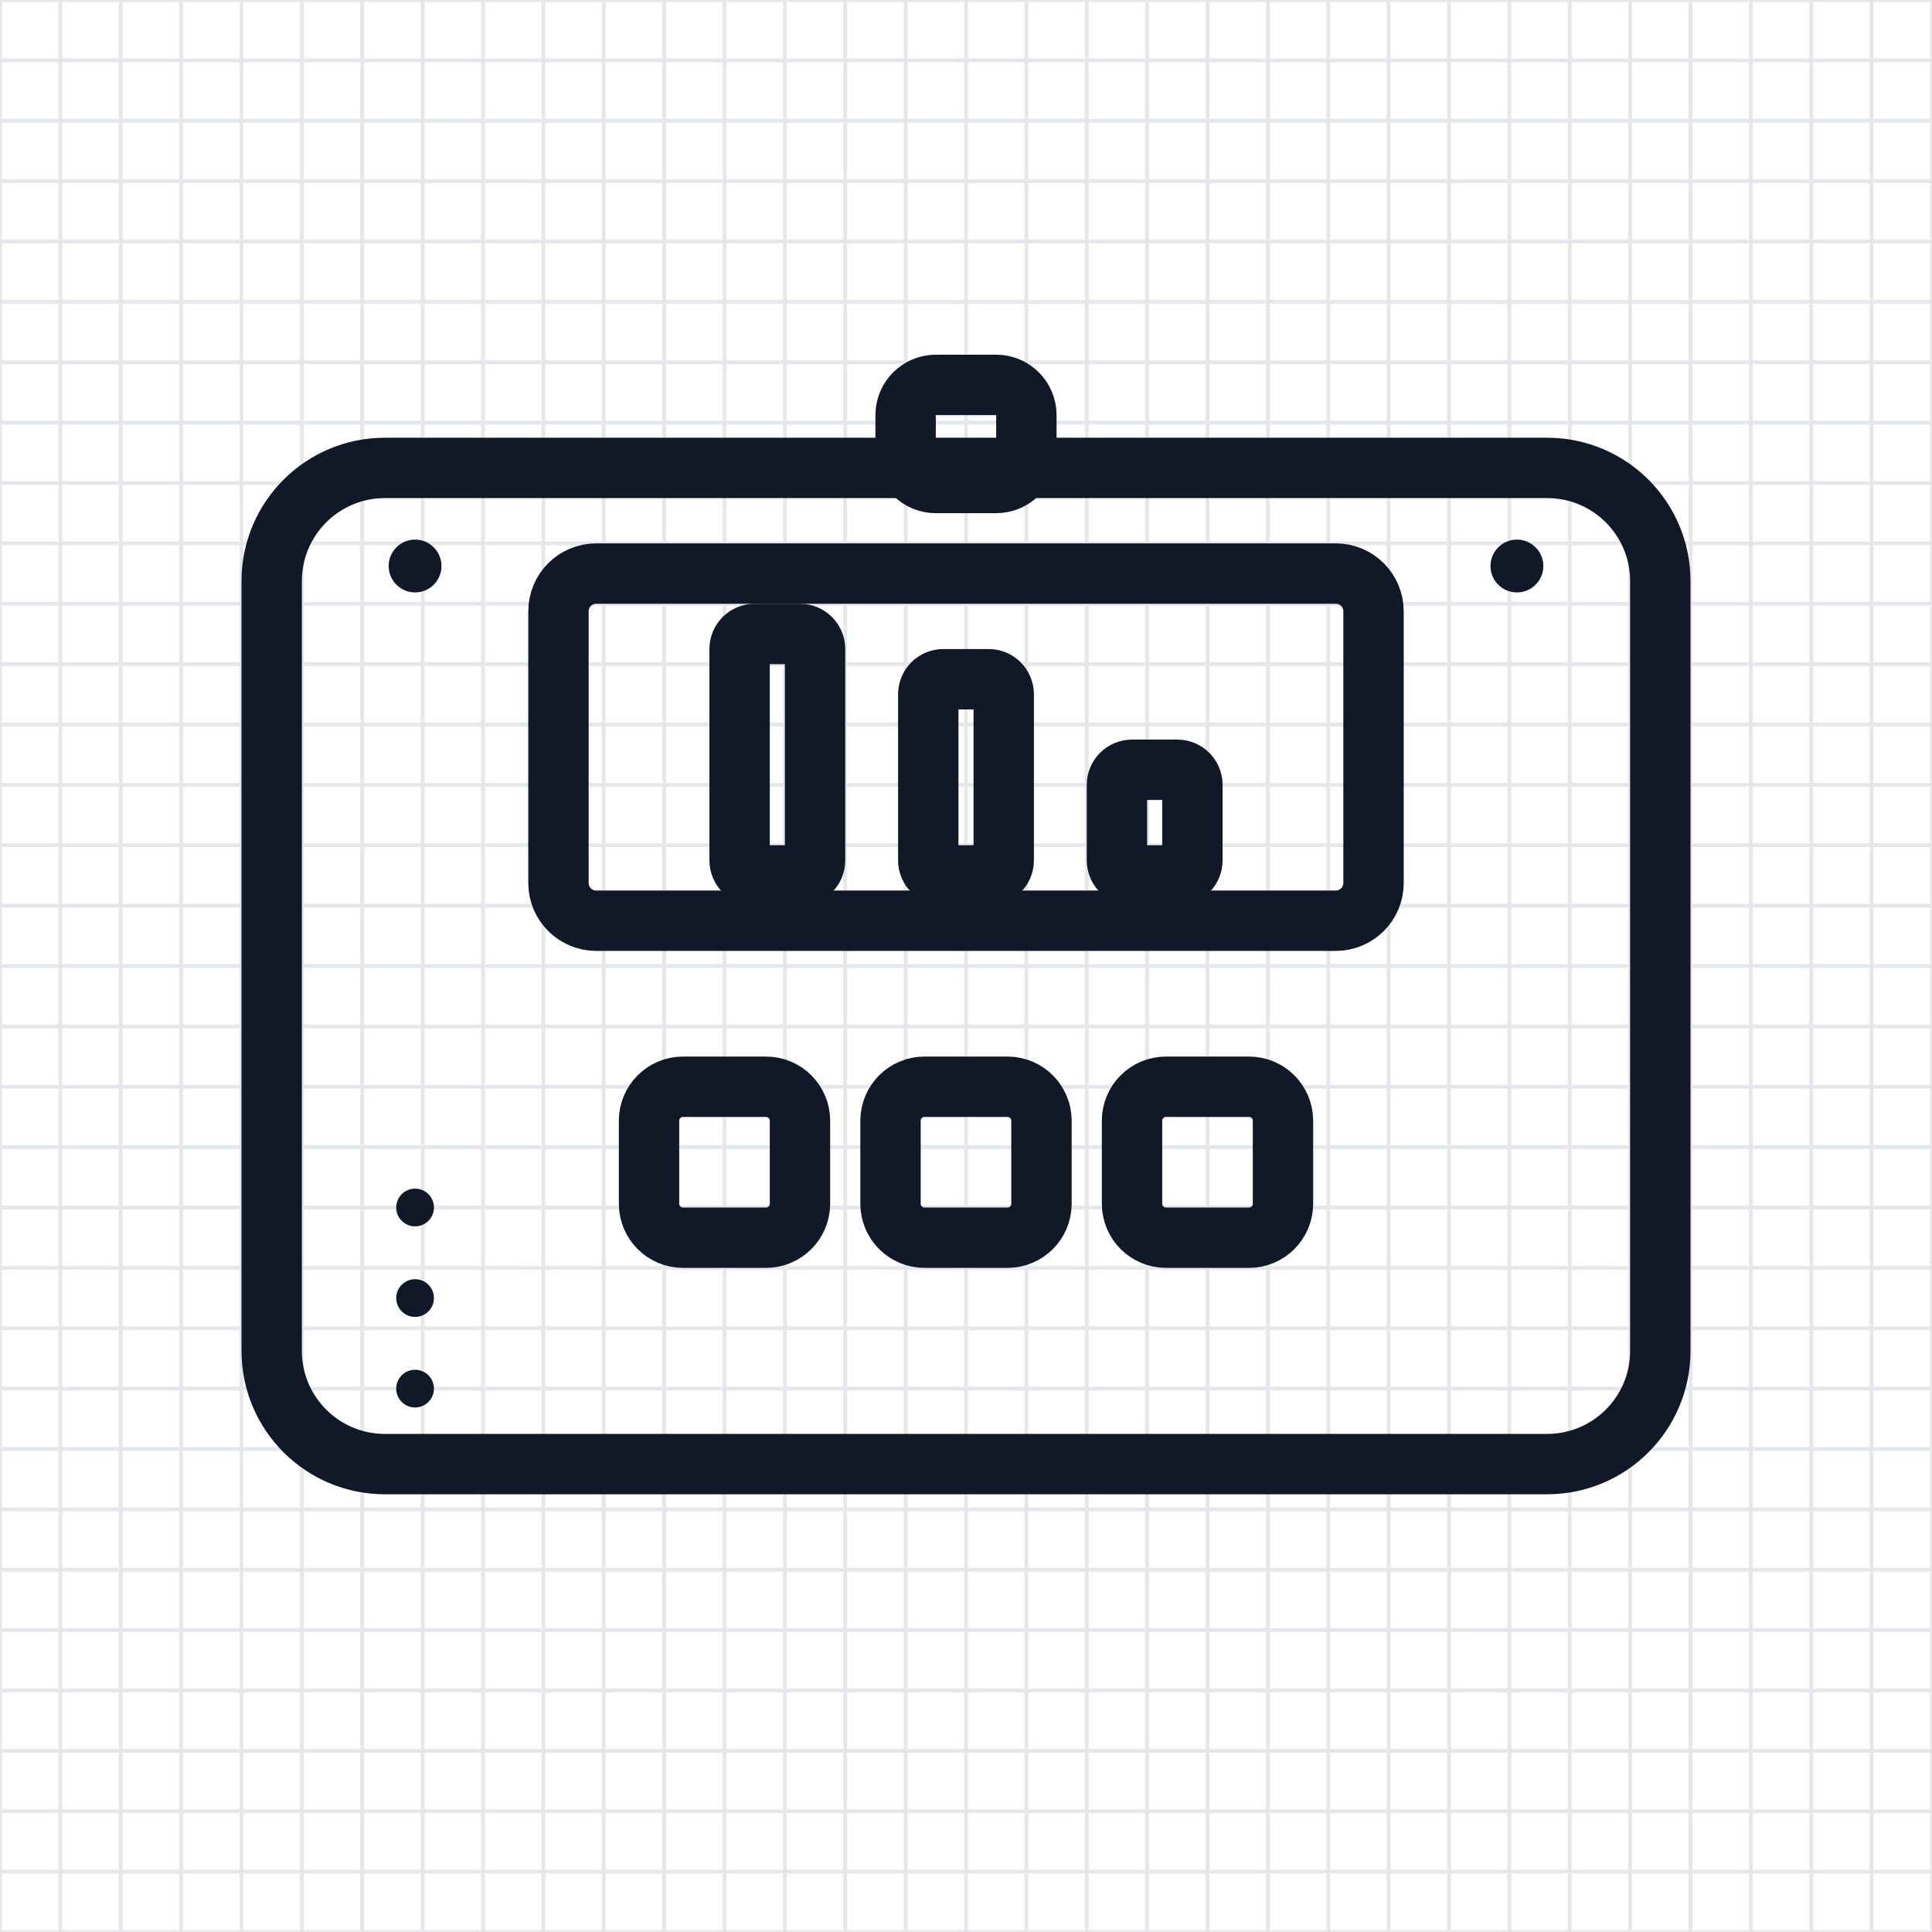
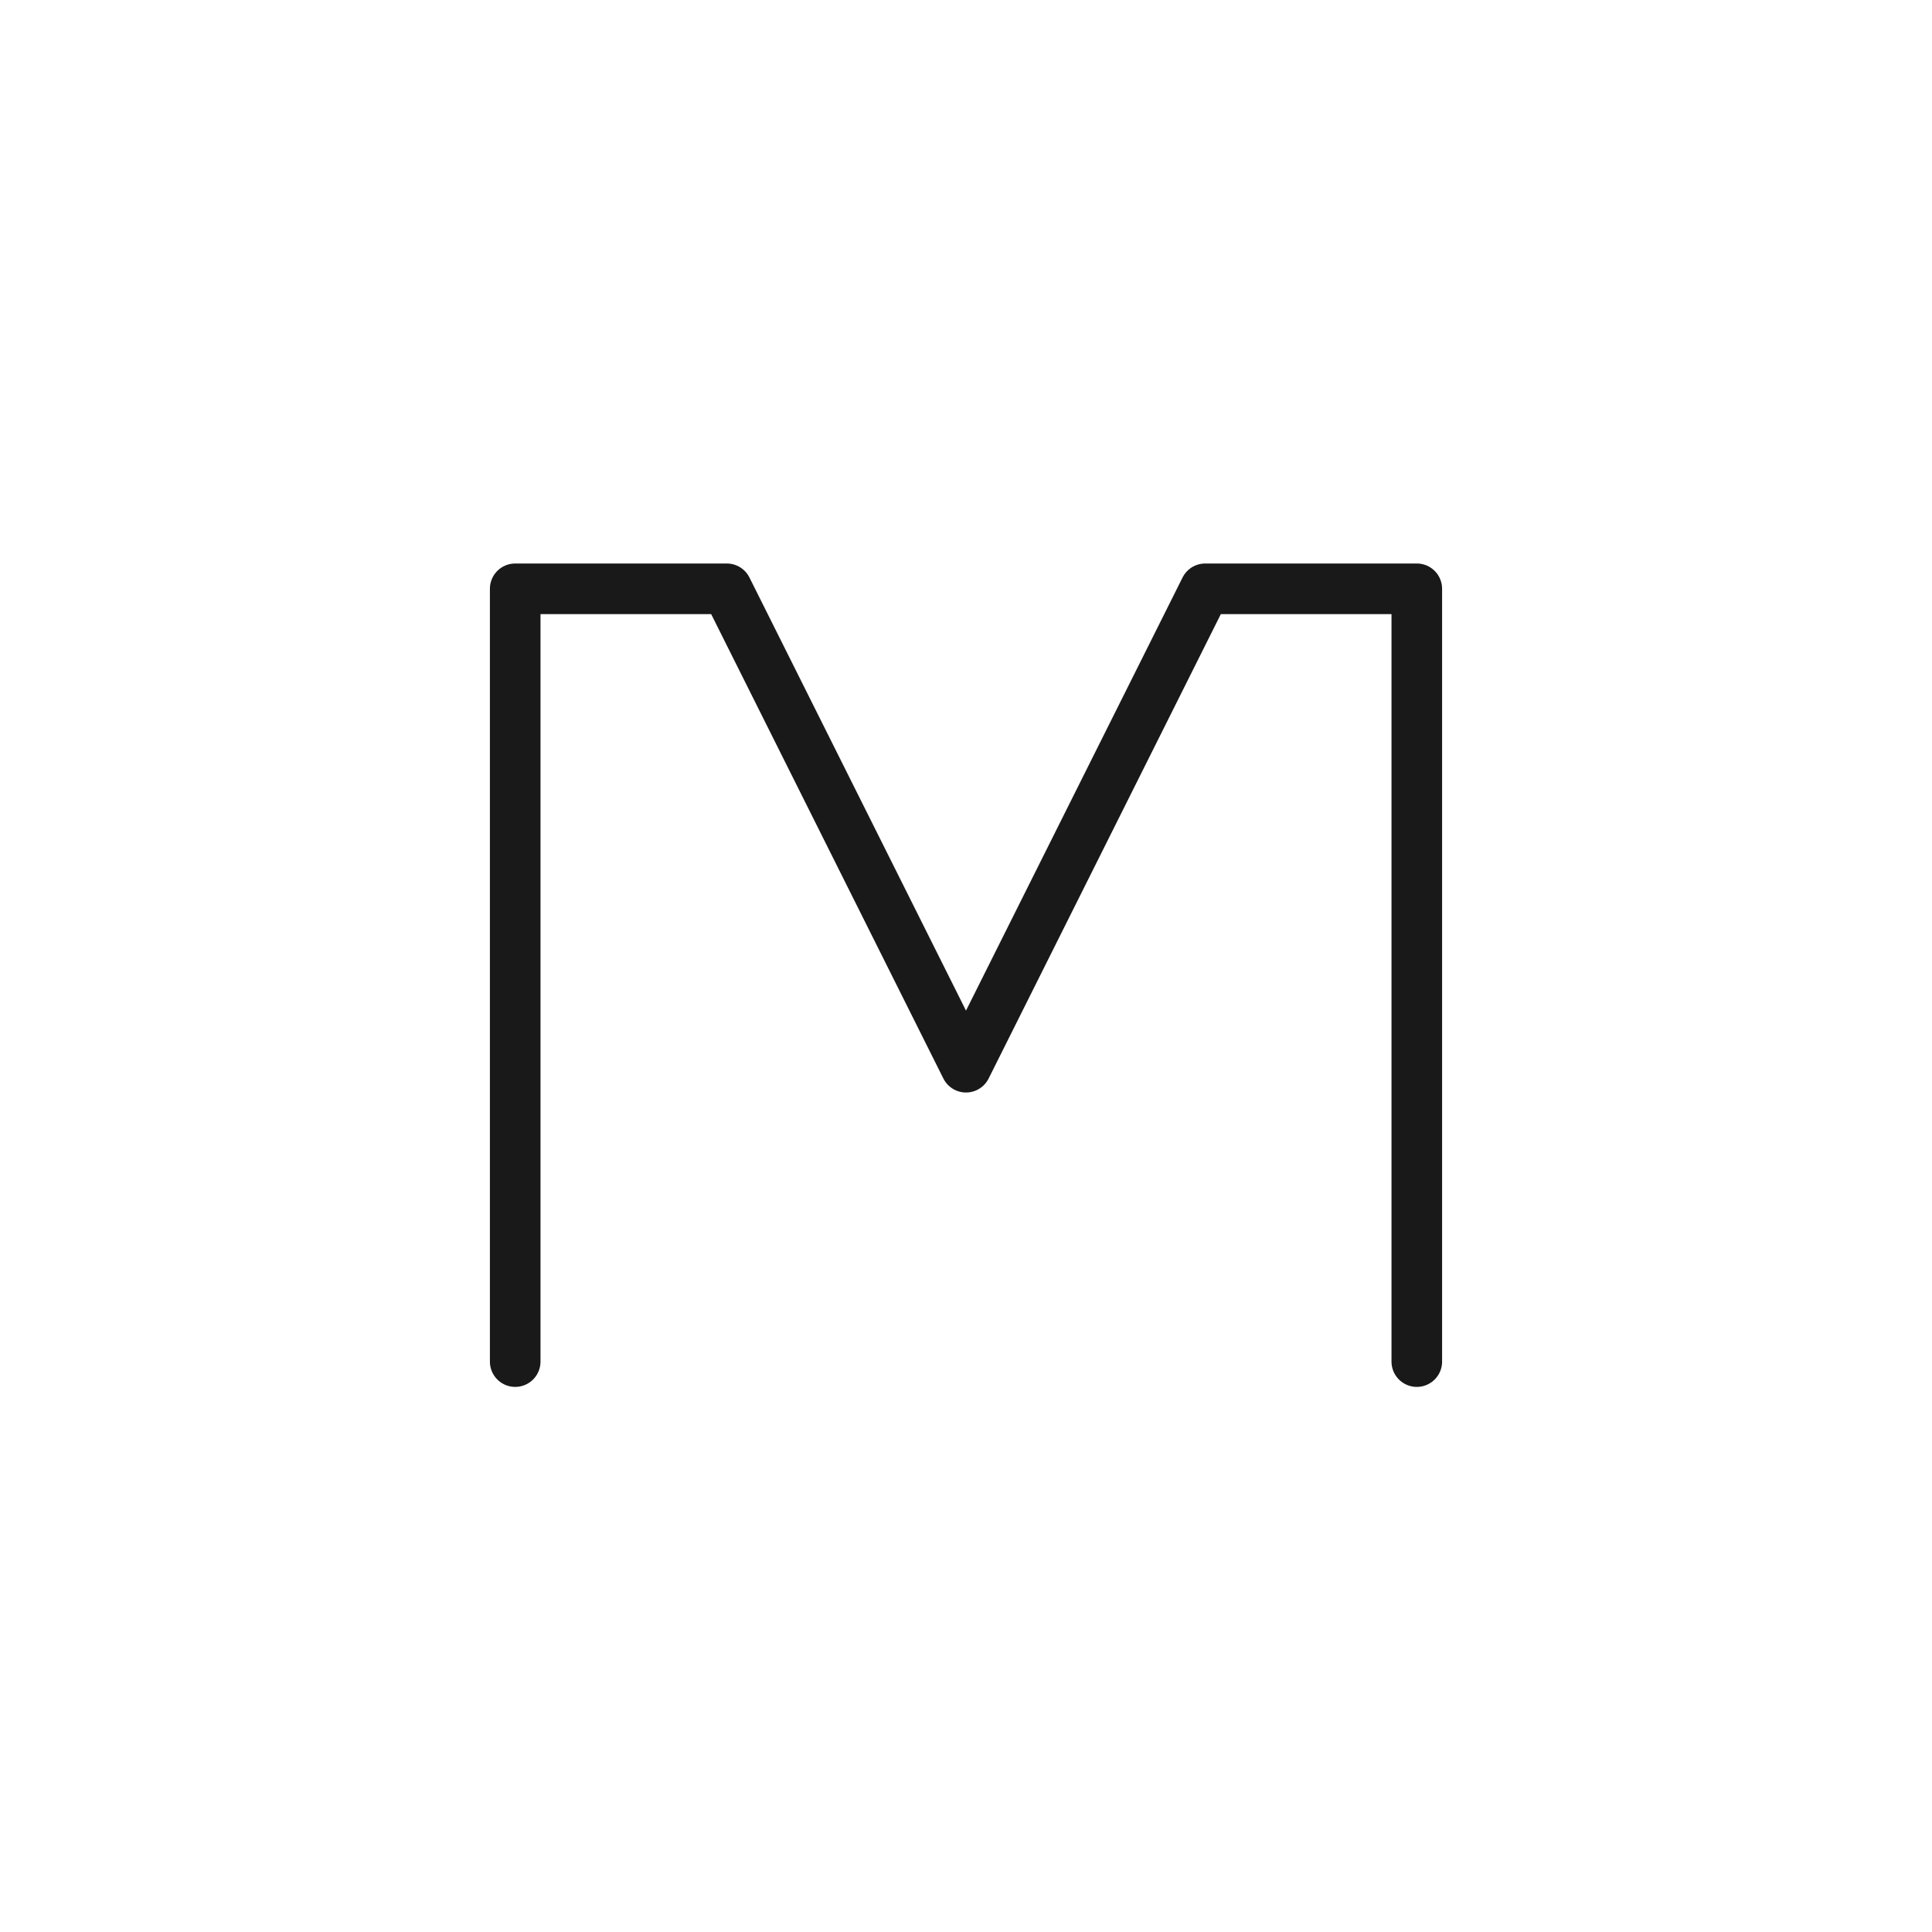
- <svg xmlns="http://www.w3.org/2000/svg" viewBox="0 0 512 512" width="512" height="512">
-   <rect width="512" height="512" fill="#ffffff" />
-   <g stroke="#e5e7eb" stroke-width="1">
-     <line x1="0" y1="0" x2="0" y2="512" />
-     <line x1="16" y1="0" x2="16" y2="512" />
-     <line x1="32" y1="0" x2="32" y2="512" />
-     <line x1="48" y1="0" x2="48" y2="512" />
-     <line x1="64" y1="0" x2="64" y2="512" />
-     <line x1="80" y1="0" x2="80" y2="512" />
-     <line x1="96" y1="0" x2="96" y2="512" />
-     <line x1="112" y1="0" x2="112" y2="512" />
-     <line x1="128" y1="0" x2="128" y2="512" />
-     <line x1="144" y1="0" x2="144" y2="512" />
-     <line x1="160" y1="0" x2="160" y2="512" />
-     <line x1="176" y1="0" x2="176" y2="512" />
-     <line x1="192" y1="0" x2="192" y2="512" />
-     <line x1="208" y1="0" x2="208" y2="512" />
-     <line x1="224" y1="0" x2="224" y2="512" />
-     <line x1="240" y1="0" x2="240" y2="512" />
-     <line x1="256" y1="0" x2="256" y2="512" />
-     <line x1="272" y1="0" x2="272" y2="512" />
-     <line x1="288" y1="0" x2="288" y2="512" />
-     <line x1="304" y1="0" x2="304" y2="512" />
-     <line x1="320" y1="0" x2="320" y2="512" />
-     <line x1="336" y1="0" x2="336" y2="512" />
-     <line x1="352" y1="0" x2="352" y2="512" />
-     <line x1="368" y1="0" x2="368" y2="512" />
-     <line x1="384" y1="0" x2="384" y2="512" />
-     <line x1="400" y1="0" x2="400" y2="512" />
-     <line x1="416" y1="0" x2="416" y2="512" />
-     <line x1="432" y1="0" x2="432" y2="512" />
-     <line x1="448" y1="0" x2="448" y2="512" />
-     <line x1="464" y1="0" x2="464" y2="512" />
-     <line x1="480" y1="0" x2="480" y2="512" />
-     <line x1="496" y1="0" x2="496" y2="512" />
-     <line x1="512" y1="0" x2="512" y2="512" />
-     <line x1="0" y1="0" x2="512" y2="0" />
-     <line x1="0" y1="16" x2="512" y2="16" />
-     <line x1="0" y1="32" x2="512" y2="32" />
-     <line x1="0" y1="48" x2="512" y2="48" />
-     <line x1="0" y1="64" x2="512" y2="64" />
-     <line x1="0" y1="80" x2="512" y2="80" />
-     <line x1="0" y1="96" x2="512" y2="96" />
-     <line x1="0" y1="112" x2="512" y2="112" />
-     <line x1="0" y1="128" x2="512" y2="128" />
-     <line x1="0" y1="144" x2="512" y2="144" />
-     <line x1="0" y1="160" x2="512" y2="160" />
-     <line x1="0" y1="176" x2="512" y2="176" />
-     <line x1="0" y1="192" x2="512" y2="192" />
-     <line x1="0" y1="208" x2="512" y2="208" />
-     <line x1="0" y1="224" x2="512" y2="224" />
-     <line x1="0" y1="240" x2="512" y2="240" />
-     <line x1="0" y1="256" x2="512" y2="256" />
-     <line x1="0" y1="272" x2="512" y2="272" />
-     <line x1="0" y1="288" x2="512" y2="288" />
-     <line x1="0" y1="304" x2="512" y2="304" />
-     <line x1="0" y1="320" x2="512" y2="320" />
-     <line x1="0" y1="336" x2="512" y2="336" />
-     <line x1="0" y1="352" x2="512" y2="352" />
-     <line x1="0" y1="368" x2="512" y2="368" />
-     <line x1="0" y1="384" x2="512" y2="384" />
-     <line x1="0" y1="400" x2="512" y2="400" />
-     <line x1="0" y1="416" x2="512" y2="416" />
-     <line x1="0" y1="432" x2="512" y2="432" />
-     <line x1="0" y1="448" x2="512" y2="448" />
-     <line x1="0" y1="464" x2="512" y2="464" />
-     <line x1="0" y1="480" x2="512" y2="480" />
-     <line x1="0" y1="496" x2="512" y2="496" />
-     <line x1="0" y1="512" x2="512" y2="512" />
-   </g>
-   <g fill="none" stroke="#111827" stroke-width="16" stroke-linecap="round" stroke-linejoin="round">
-     <rect x="240" y="102" width="32" height="26" rx="8" />
-     <rect x="72" y="124" width="368" height="264" rx="30" />
-     <rect x="148" y="152" width="216" height="92" rx="10" />
-     <rect x="196" y="168" width="20" height="64" rx="4" />
-     <rect x="246" y="180" width="20" height="52" rx="4" />
-     <rect x="296" y="204" width="20" height="28" rx="4" />
-     <rect x="172" y="288" width="40" height="40" rx="9" />
-     <rect x="236" y="288" width="40" height="40" rx="9" />
-     <rect x="300" y="288" width="40" height="40" rx="9" />
-     <circle cx="110" cy="150" r="7" fill="#111827" stroke="none" />
-     <circle cx="402" cy="150" r="7" fill="#111827" stroke="none" />
-     <circle cx="110" cy="320" r="5" fill="#111827" stroke="none" />
-     <circle cx="110" cy="344" r="5" fill="#111827" stroke="none" />
-     <circle cx="110" cy="368" r="5" fill="#111827" stroke="none" />
+ <svg xmlns="http://www.w3.org/2000/svg" viewBox="0 0 420 420" width="420" height="420">
+   <rect width="420" height="420" fill="#ffffff" />
+   <g fill="none" stroke="#191919" stroke-width="11" stroke-linecap="round" stroke-linejoin="round">
+     <path d="M112 296 V128 H158 L210 232 L262 128 H308 V296" />
  </g>
</svg>
